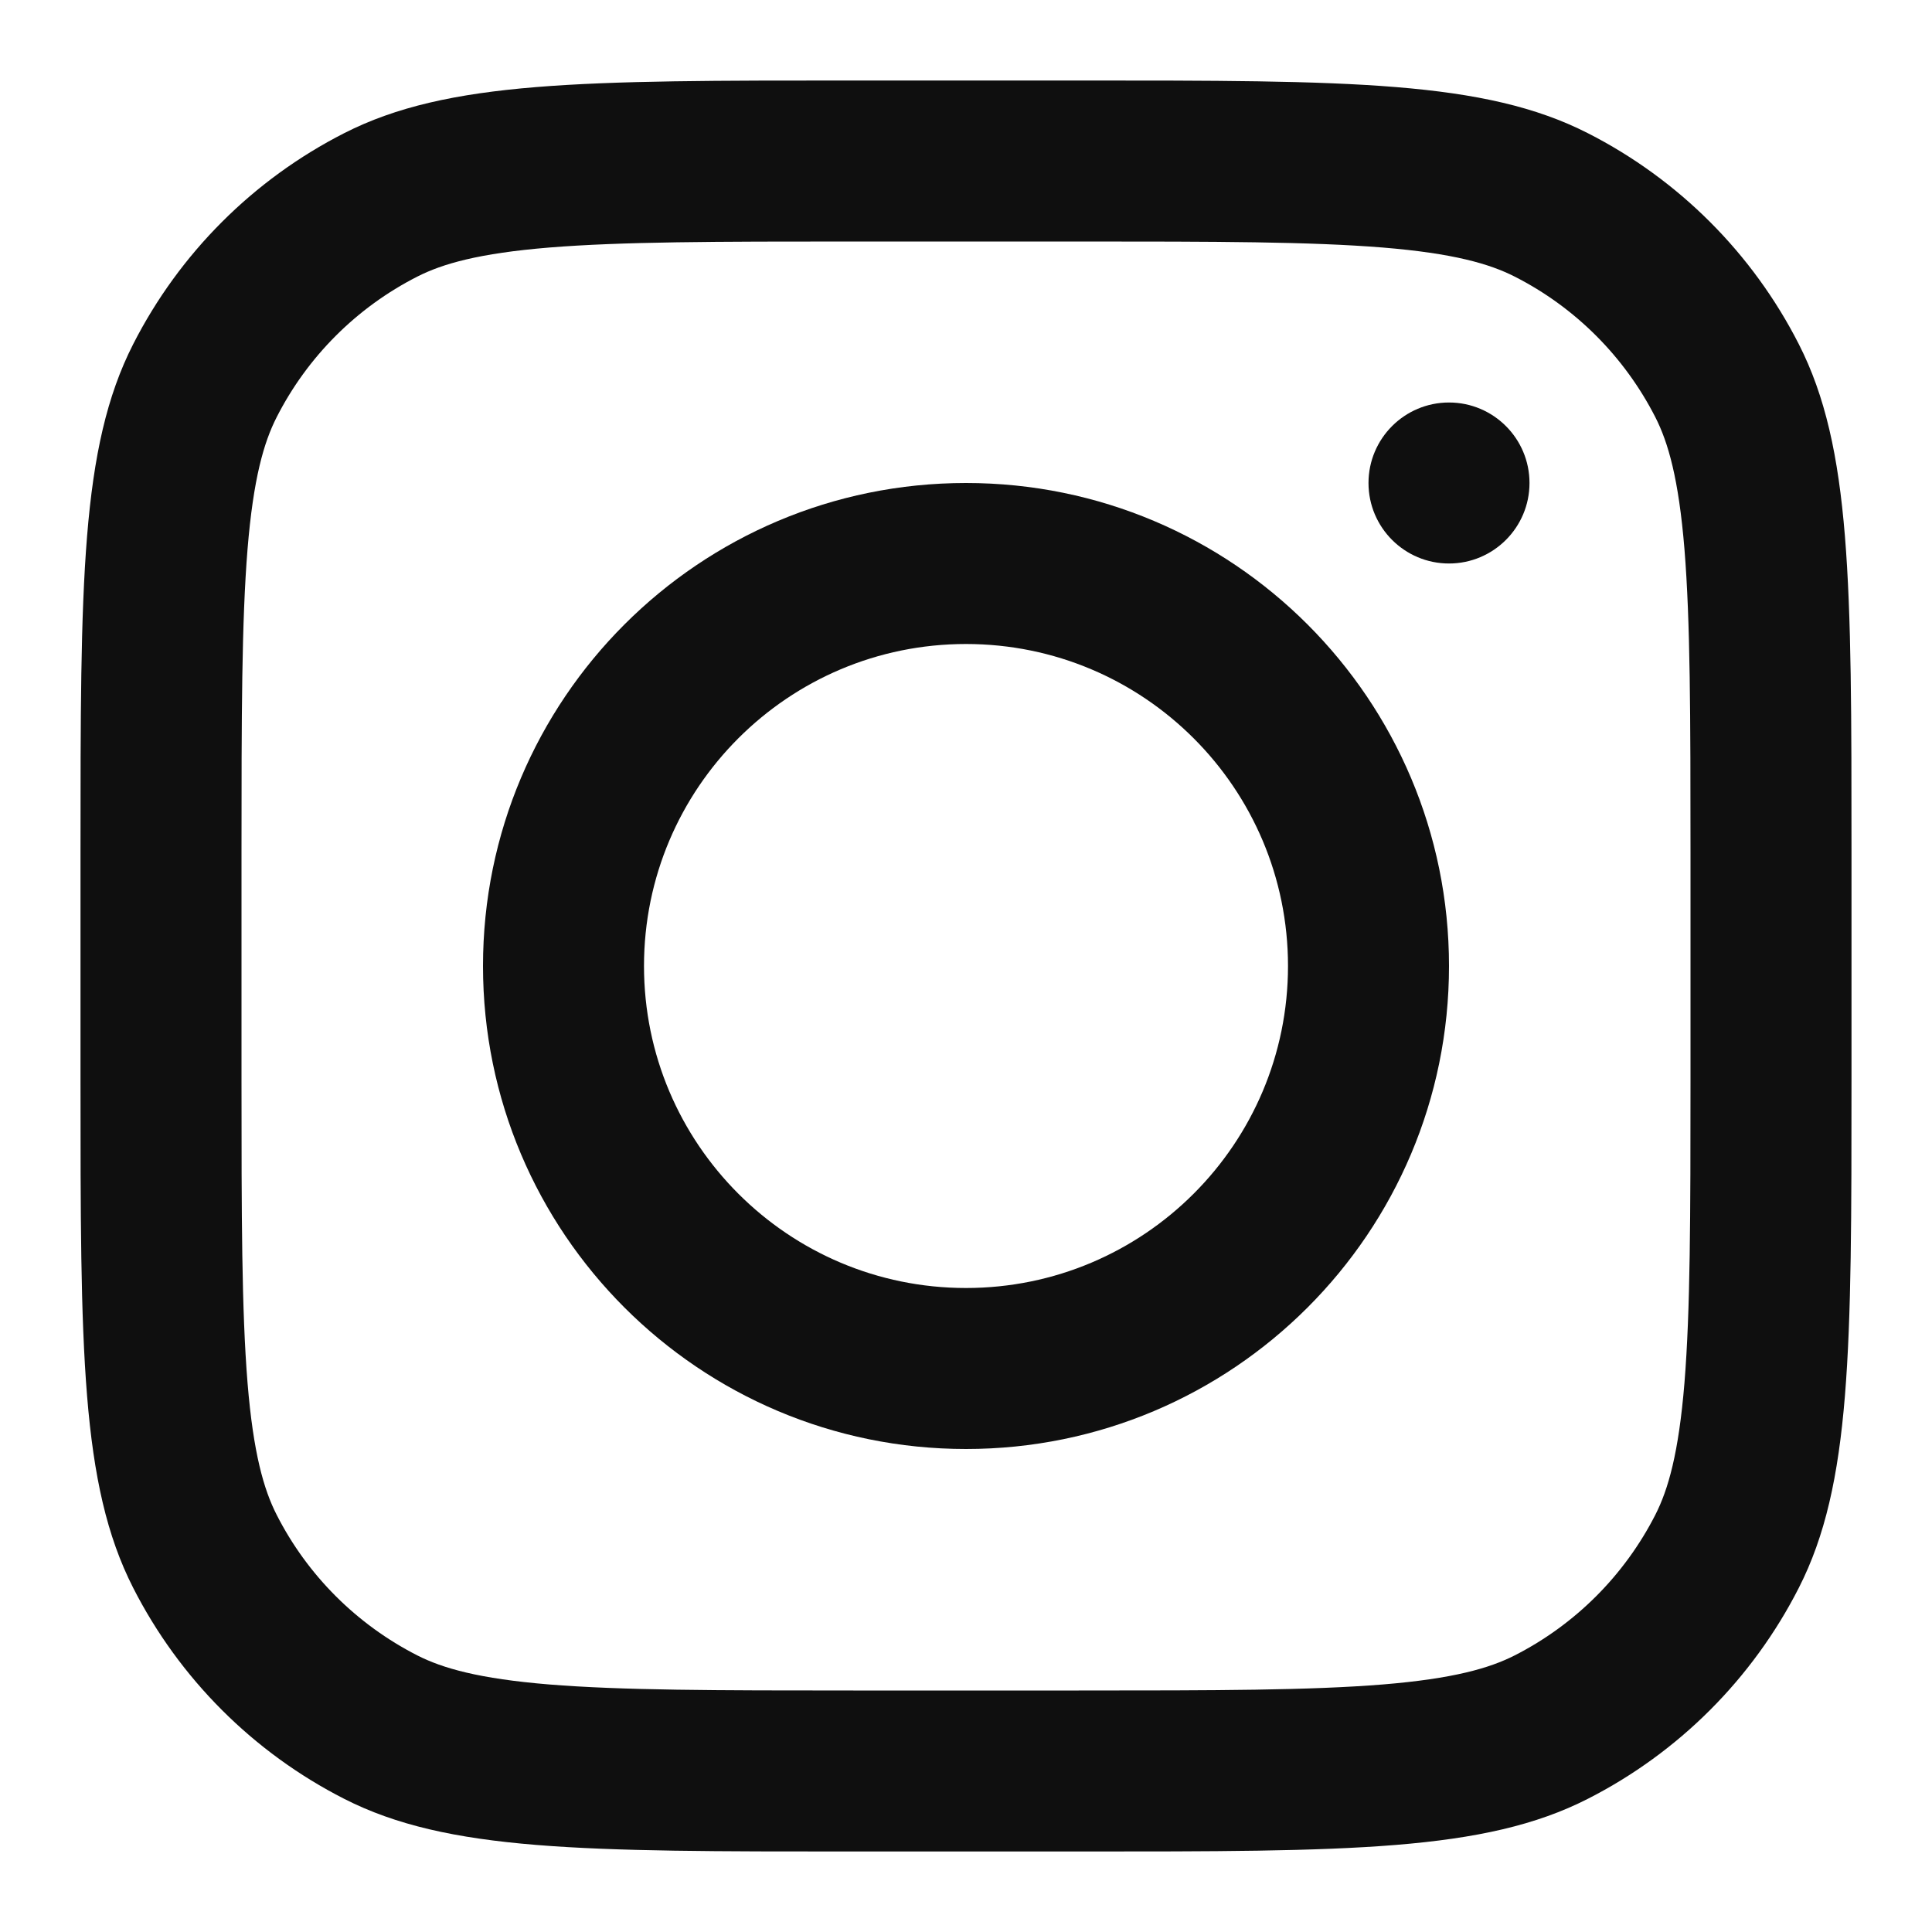
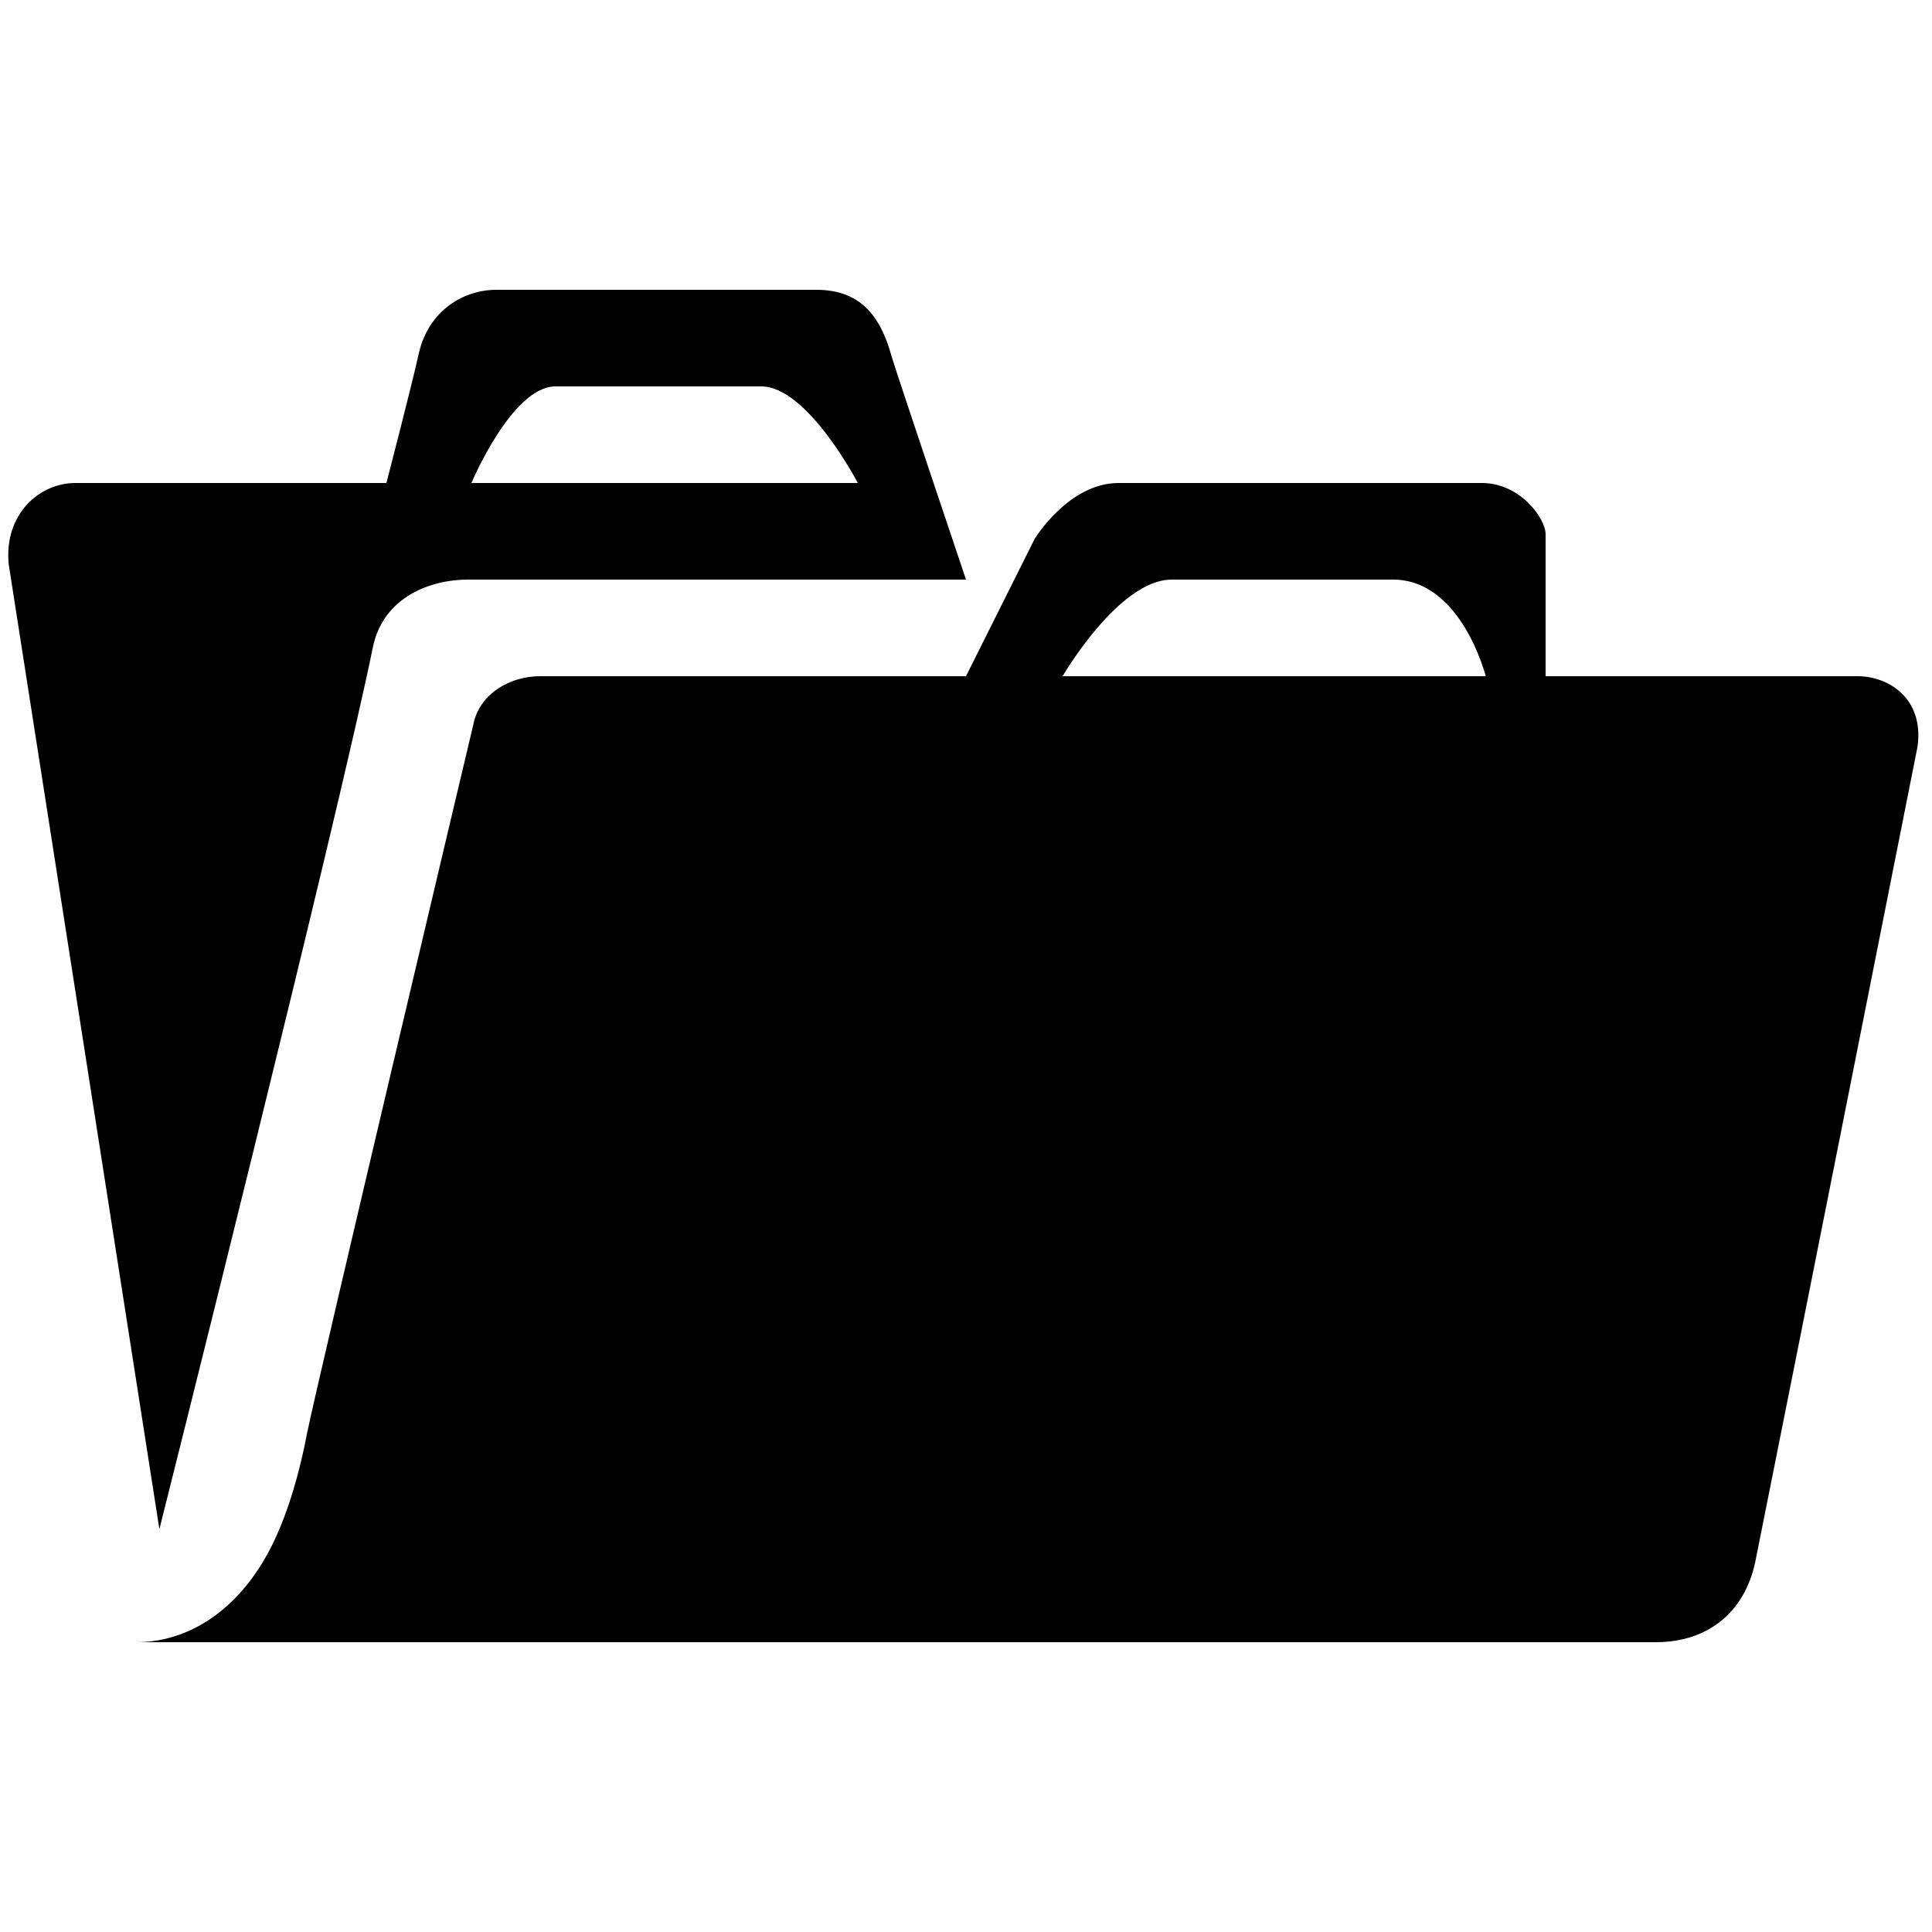
- <svg xmlns="http://www.w3.org/2000/svg" width="800px" height="800px" viewBox="0 0 24 24" fill="none">
-   <path fill-rule="evenodd" clip-rule="evenodd" d="M12 18C15.314 18 18 15.314 18 12C18 8.686 15.314 6 12 6C8.686 6 6 8.686 6 12C6 15.314 8.686 18 12 18ZM12 16C14.209 16 16 14.209 16 12C16 9.791 14.209 8 12 8C9.791 8 8 9.791 8 12C8 14.209 9.791 16 12 16Z" fill="#0F0F0F" />
-   <path d="M18 5C17.448 5 17 5.448 17 6C17 6.552 17.448 7 18 7C18.552 7 19 6.552 19 6C19 5.448 18.552 5 18 5Z" fill="#0F0F0F" />
-   <path fill-rule="evenodd" clip-rule="evenodd" d="M1.654 4.276C1 5.56 1 7.24 1 10.6V13.4C1 16.76 1 18.441 1.654 19.724C2.229 20.853 3.147 21.771 4.276 22.346C5.56 23 7.24 23 10.6 23H13.4C16.76 23 18.441 23 19.724 22.346C20.853 21.771 21.771 20.853 22.346 19.724C23 18.441 23 16.76 23 13.4V10.6C23 7.24 23 5.56 22.346 4.276C21.771 3.147 20.853 2.229 19.724 1.654C18.441 1 16.76 1 13.4 1H10.6C7.24 1 5.56 1 4.276 1.654C3.147 2.229 2.229 3.147 1.654 4.276ZM13.4 3H10.6C8.887 3 7.722 3.002 6.822 3.075C5.945 3.147 5.497 3.277 5.184 3.436C4.431 3.819 3.819 4.431 3.436 5.184C3.277 5.497 3.147 5.945 3.075 6.822C3.002 7.722 3 8.887 3 10.6V13.4C3 15.113 3.002 16.278 3.075 17.178C3.147 18.055 3.277 18.503 3.436 18.816C3.819 19.569 4.431 20.18 5.184 20.564C5.497 20.723 5.945 20.853 6.822 20.925C7.722 20.998 8.887 21 10.6 21H13.4C15.113 21 16.278 20.998 17.178 20.925C18.055 20.853 18.503 20.723 18.816 20.564C19.569 20.18 20.18 19.569 20.564 18.816C20.723 18.503 20.853 18.055 20.925 17.178C20.998 16.278 21 15.113 21 13.4V10.6C21 8.887 20.998 7.722 20.925 6.822C20.853 5.945 20.723 5.497 20.564 5.184C20.18 4.431 19.569 3.819 18.816 3.436C18.503 3.277 18.055 3.147 17.178 3.075C16.278 3.002 15.113 3 13.4 3Z" fill="#0F0F0F" />
+ <svg xmlns="http://www.w3.org/2000/svg" width="800px" height="800px" viewBox="0 0 20 20">
+   <rect x="0" fill="none" width="20" height="20" />
+   <g>
+     <path d="M4 5H.78c-.37 0-.74.32-.69.84l1.56 9.99S3.5 8.47 3.86 6.7c.11-.53.61-.7.98-.7H10s-.7-2.08-.77-2.31C9.11 3.25 8.89 3 8.45 3H5.14c-.36 0-.7.23-.8.64C4.25 4.04 4 5 4 5zm4.88 0h-4s.42-1 .87-1h2.13c.48 0 1 1 1 1zM2.67 16.25c-.31.47-.76.75-1.26.75h15.73c.54 0 .92-.31 1.03-.83.44-2.19 1.68-8.44 1.68-8.44.07-.5-.3-.73-.62-.73H16V5.53c0-.16-.26-.53-.66-.53h-3.76c-.52 0-.87.58-.87.58L10 7H5.59c-.32 0-.63.19-.69.5 0 0-1.59 6.7-1.72 7.33-.07.37-.22.99-.51 1.42zM15.38 7H11s.58-1 1.13-1h2.29c.71 0 .96 1 .96 1z" />
+   </g>
</svg>
